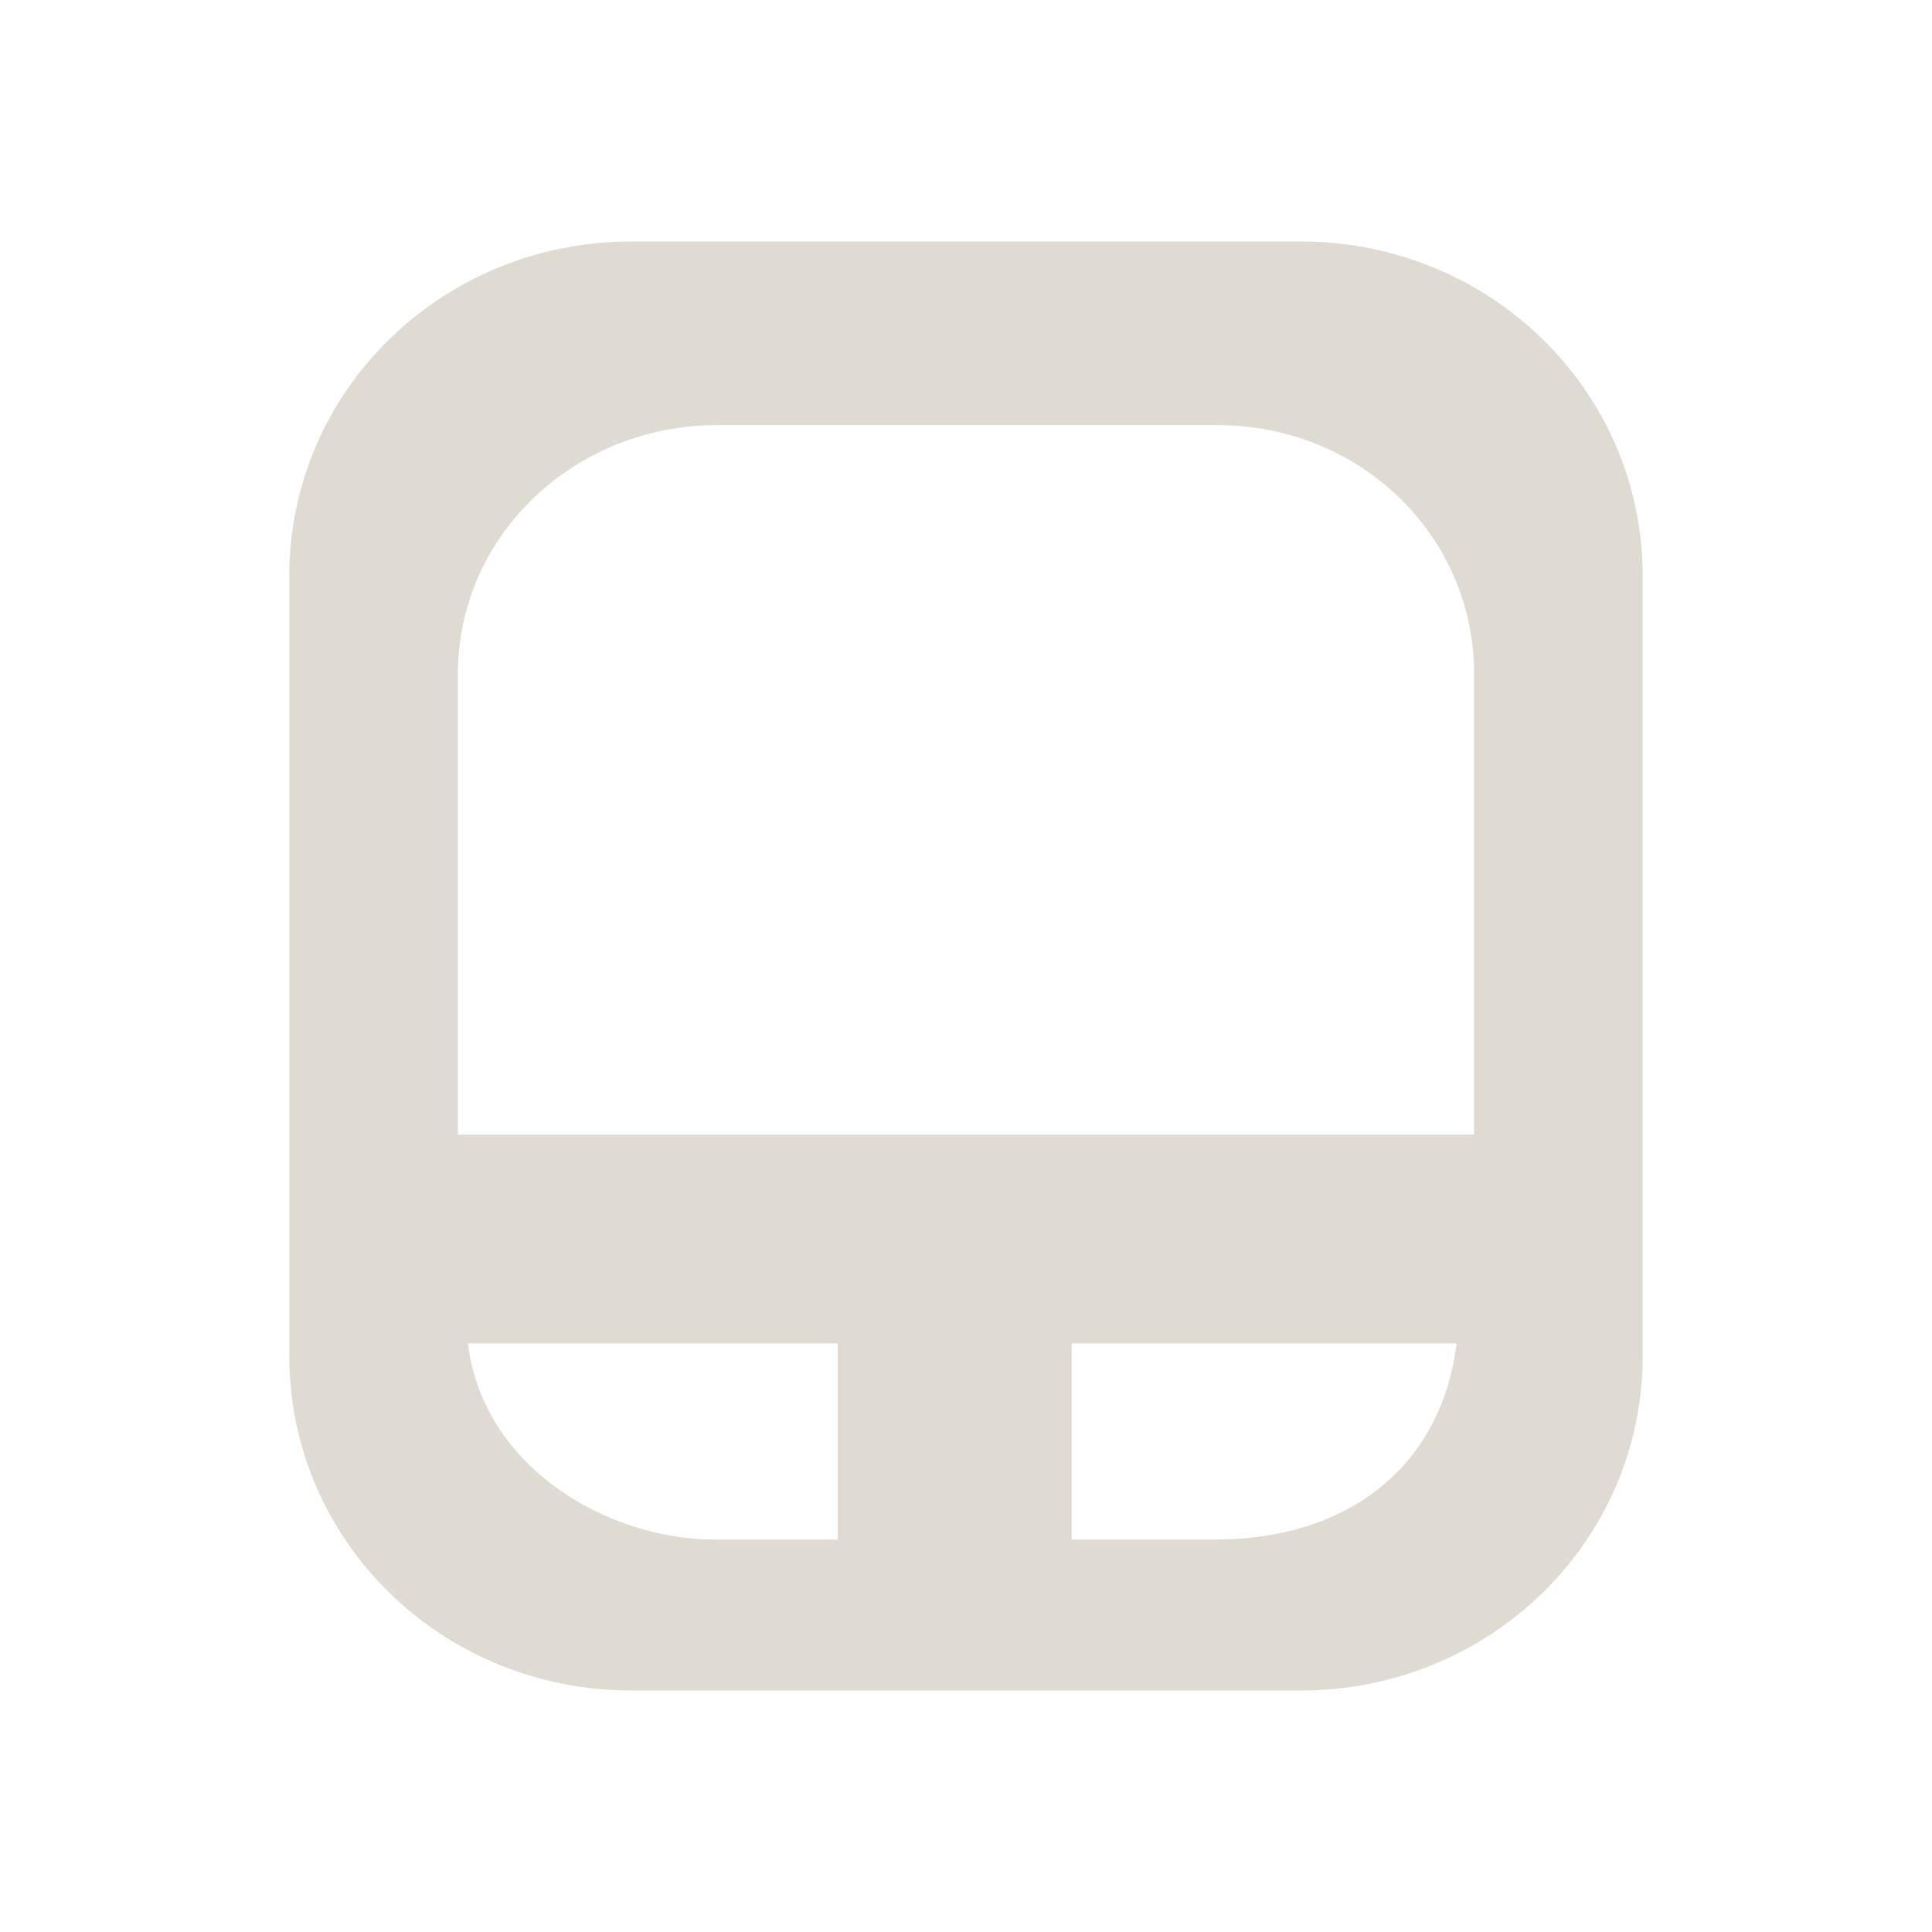
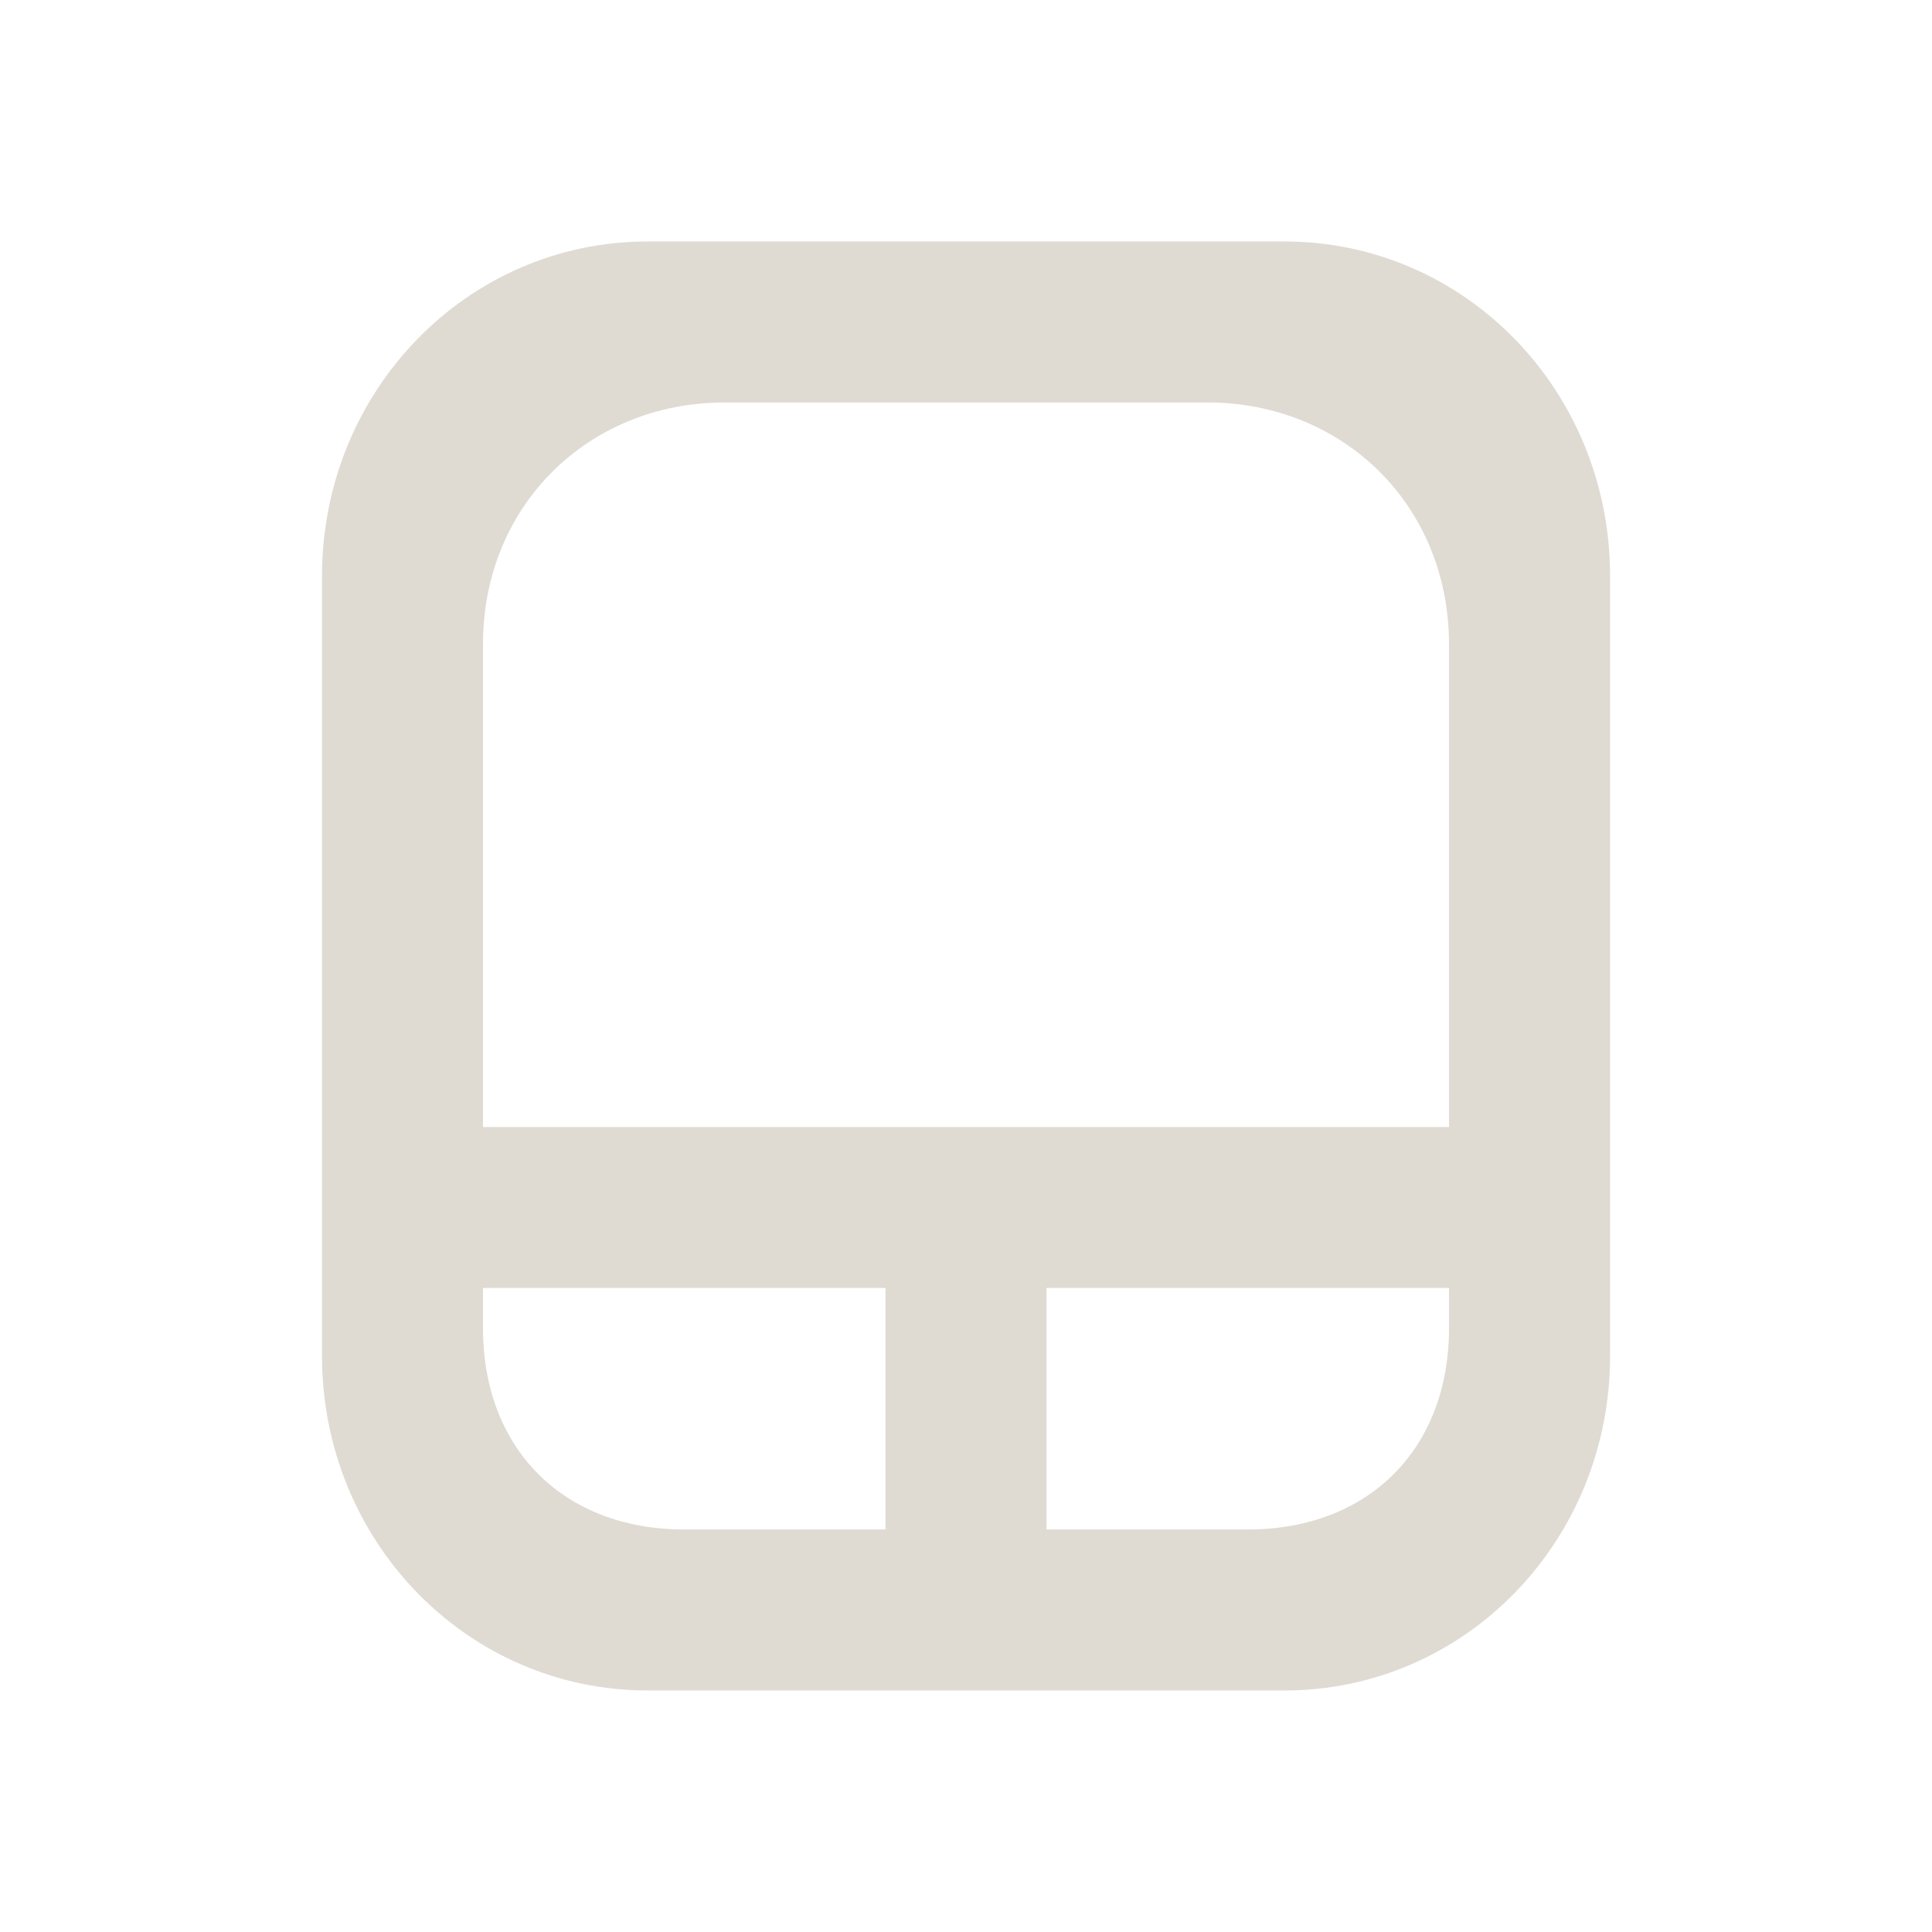
<svg xmlns="http://www.w3.org/2000/svg" xmlns:xlink="http://www.w3.org/1999/xlink" width="24" height="24" id="svg2" version="1.1">
  <defs id="defs4">
    <linearGradient id="linearGradient3813">
      <stop style="stop-color:#787878;stop-opacity:1;" offset="0" id="stop3815" />
      <stop style="stop-color:#787878;stop-opacity:1;" offset="1" id="stop3817" />
    </linearGradient>
    <linearGradient id="linearGradient3975">
      <stop style="stop-color:#ffffff;stop-opacity:1;" offset="0" id="stop3977" />
      <stop style="stop-color:#c8c8c8;stop-opacity:1;" offset="1" id="stop3979" />
    </linearGradient>
    <linearGradient xlink:href="#linearGradient3975-8" id="linearGradient3981-2" x1="7.142" y1="563.793" x2="757.146" y2="563.793" gradientUnits="userSpaceOnUse" />
    <linearGradient id="linearGradient3975-8">
      <stop style="stop-color:#ffffff;stop-opacity:1;" offset="0" id="stop3977-9" />
      <stop style="stop-color:#c8c8c8;stop-opacity:1;" offset="1" id="stop3979-7" />
    </linearGradient>
    <linearGradient xlink:href="#linearGradient3183" id="linearGradient4154" gradientUnits="userSpaceOnUse" gradientTransform="matrix(0,-3,2.96525,0,13.33592,19.00001)" x1="11" y1="11.016" x2="19" y2="11.016" />
    <linearGradient id="linearGradient3183">
      <stop id="stop3185" style="stop-color:#c80000;stop-opacity:1" offset="0" />
      <stop id="stop3187" style="stop-color:#f3604d;stop-opacity:1" offset="1" />
    </linearGradient>
    <linearGradient xlink:href="#linearGradient3183-2" id="linearGradient4154-4" gradientUnits="userSpaceOnUse" gradientTransform="matrix(0,-3,2.96525,0,6.320291,80.99764)" x1="11" y1="11.016" x2="19" y2="11.016" />
    <linearGradient id="linearGradient3183-2">
      <stop id="stop3185-4" style="stop-color:#c80000;stop-opacity:1" offset="0" />
      <stop id="stop3187-9" style="stop-color:#f3604d;stop-opacity:1" offset="1" />
    </linearGradient>
    <linearGradient id="linearGradient3975-6">
      <stop style="stop-color:#ffffff;stop-opacity:1;" offset="0" id="stop3977-5" />
      <stop style="stop-color:#c8c8c8;stop-opacity:1;" offset="1" id="stop3979-6" />
    </linearGradient>
    <linearGradient xlink:href="#linearGradient3183-2-1" id="linearGradient4154-4-7" gradientUnits="userSpaceOnUse" gradientTransform="matrix(0,-3,2.96525,0,6.320291,80.99764)" x1="11" y1="11.016" x2="19" y2="11.016" />
    <linearGradient id="linearGradient3183-2-1">
      <stop id="stop3185-4-3" style="stop-color:#c80000;stop-opacity:1" offset="0" />
      <stop id="stop3187-9-9" style="stop-color:#f3604d;stop-opacity:1" offset="1" />
    </linearGradient>
    <linearGradient id="linearGradient3183-2-1-6">
      <stop id="stop3185-4-3-3" style="stop-color:#c8c8c8;stop-opacity:1;" offset="0" />
      <stop id="stop3187-9-9-9" style="stop-color:#646464;stop-opacity:1;" offset="1" />
    </linearGradient>
    <linearGradient xlink:href="#linearGradient3183-2-1-8" id="linearGradient5492" gradientUnits="userSpaceOnUse" gradientTransform="matrix(0,-4.557107,4.504321,0,344.6231,643.306)" x1="11" y1="11.016" x2="19" y2="11.016" />
    <linearGradient id="linearGradient3183-2-1-8">
      <stop id="stop3185-4-3-8" style="stop-color:#dcdcdc;stop-opacity:1;" offset="0" />
      <stop id="stop3187-9-9-1" style="stop-color:#b4b4b4;stop-opacity:1;" offset="1" />
    </linearGradient>
  </defs>
  <g id="layer1" transform="translate(-362.2949,-583.3803)">
-     <path style="fill:#dfdbd3;fill-opacity:1;stroke:none" d="M 7.844 3 C 5.488 3 3.594 4.856 3.594 7.156 L 3.594 16.844 C 3.594 19.144 5.488 21 7.844 21 L 16.156 21 C 18.512 21 20.406 19.144 20.406 16.844 L 20.406 7.156 C 20.406 4.856 18.512 3 16.156 3 L 7.844 3 z M 8.906 5.281 L 15.125 5.281 C 16.892 5.281 18.312 6.649 18.312 8.375 L 18.312 14.094 L 5.688 14.094 L 5.688 8.375 C 5.688 6.649 7.139 5.281 8.906 5.281 z M 5.812 16.688 L 10.406 16.688 L 10.406 19.125 L 8.875 19.125 C 7.551 19.125 6.002 18.233 5.812 16.688 z M 13.312 16.688 L 18.094 16.688 C 17.903 18.233 16.73 19.125 15.094 19.125 L 13.312 19.125 L 13.312 16.688 z " transform="translate(362.2949,583.3803)" id="rect6873" />
+     <path style="fill:#dfdbd3;fill-opacity:1;stroke:none;stroke-width:1" d="m 370.34,586.38 c -2.242,0 -4.045,1.856 -4.045,4.156 v 9.688 c 0,2.301 1.802,4.156 4.045,4.156 h 7.911 c 2.242,0 4.045,-1.856 4.045,-4.156 v -9.688 c 0,-2.301 -1.802,-4.156 -4.045,-4.156 z m 0.955,2 h 6 c 1.682,0 2.998,1.274 3,3 v 6 h -12 v -6 c 0,-1.726 1.318,-3 3,-3 z m -3,11.5 v -0.5 h 5 v 3 h -2.5 c -1.5,0 -2.5,-1 -2.5,-2.5 z m 7,-0.5 h 5 v 0.5 c 0,1.5 -1,2.5 -2.5,2.5 h -2.5 z" id="rect6873" />
  </g>
</svg>
